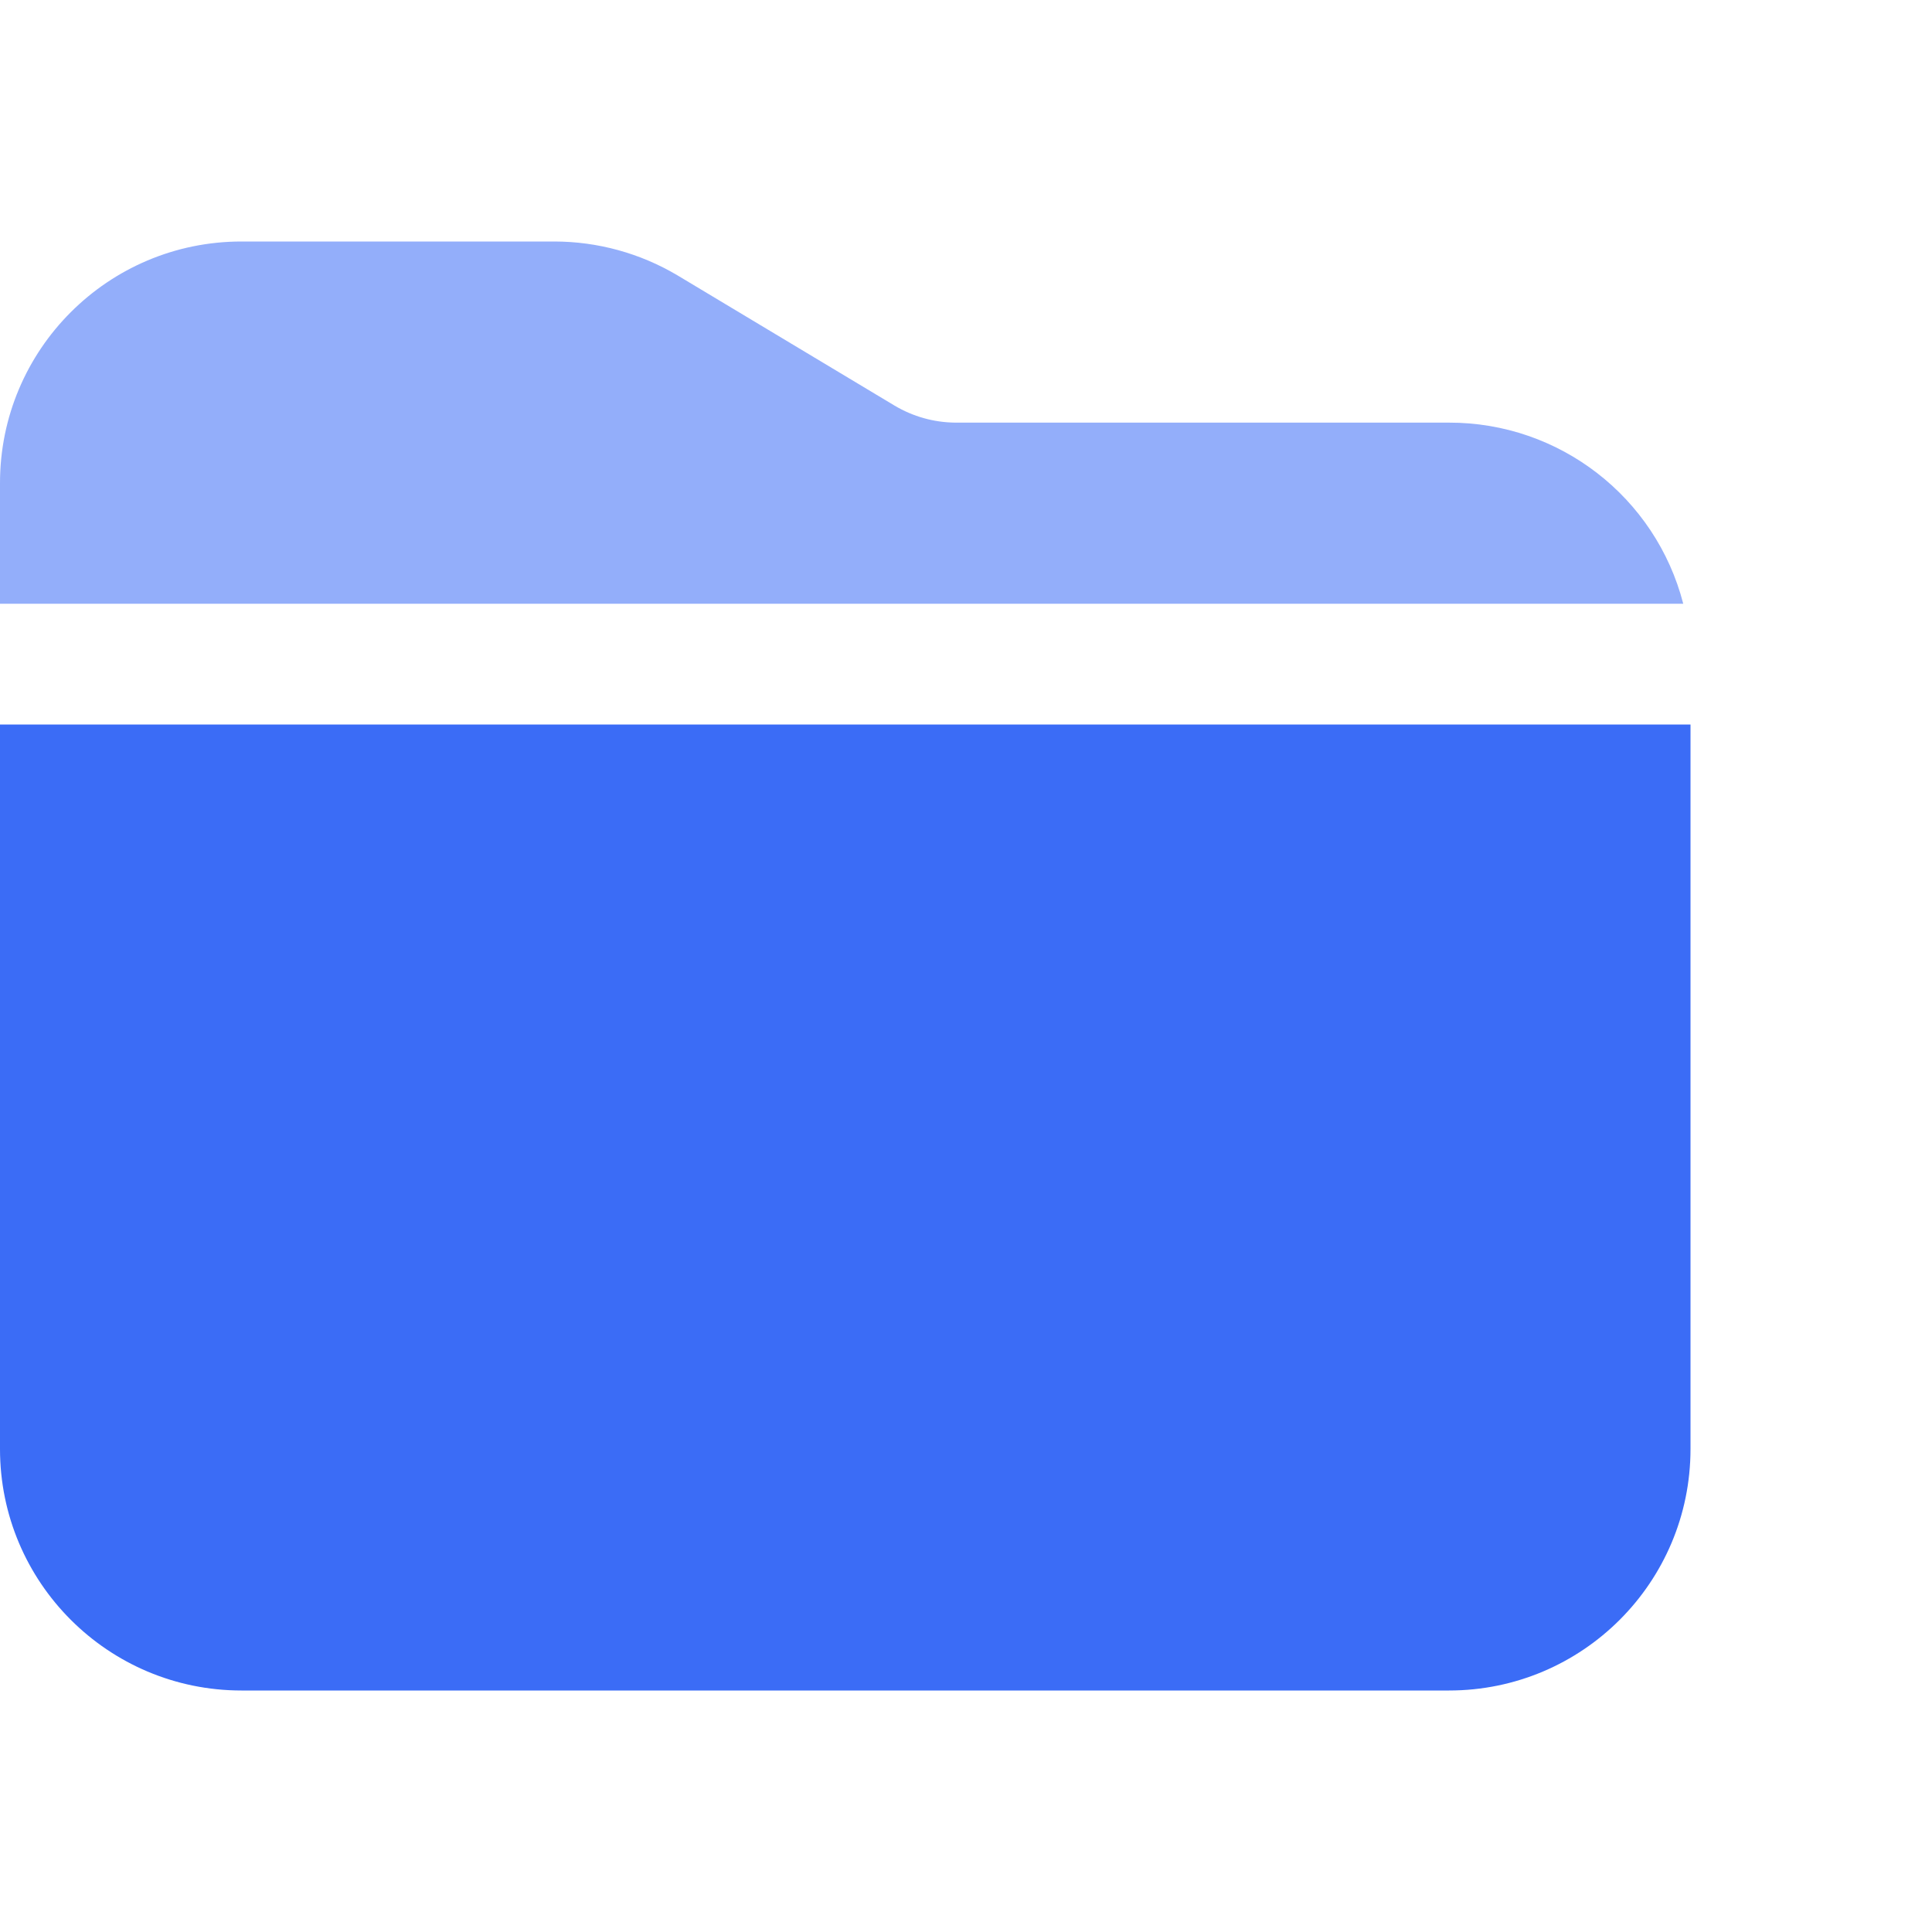
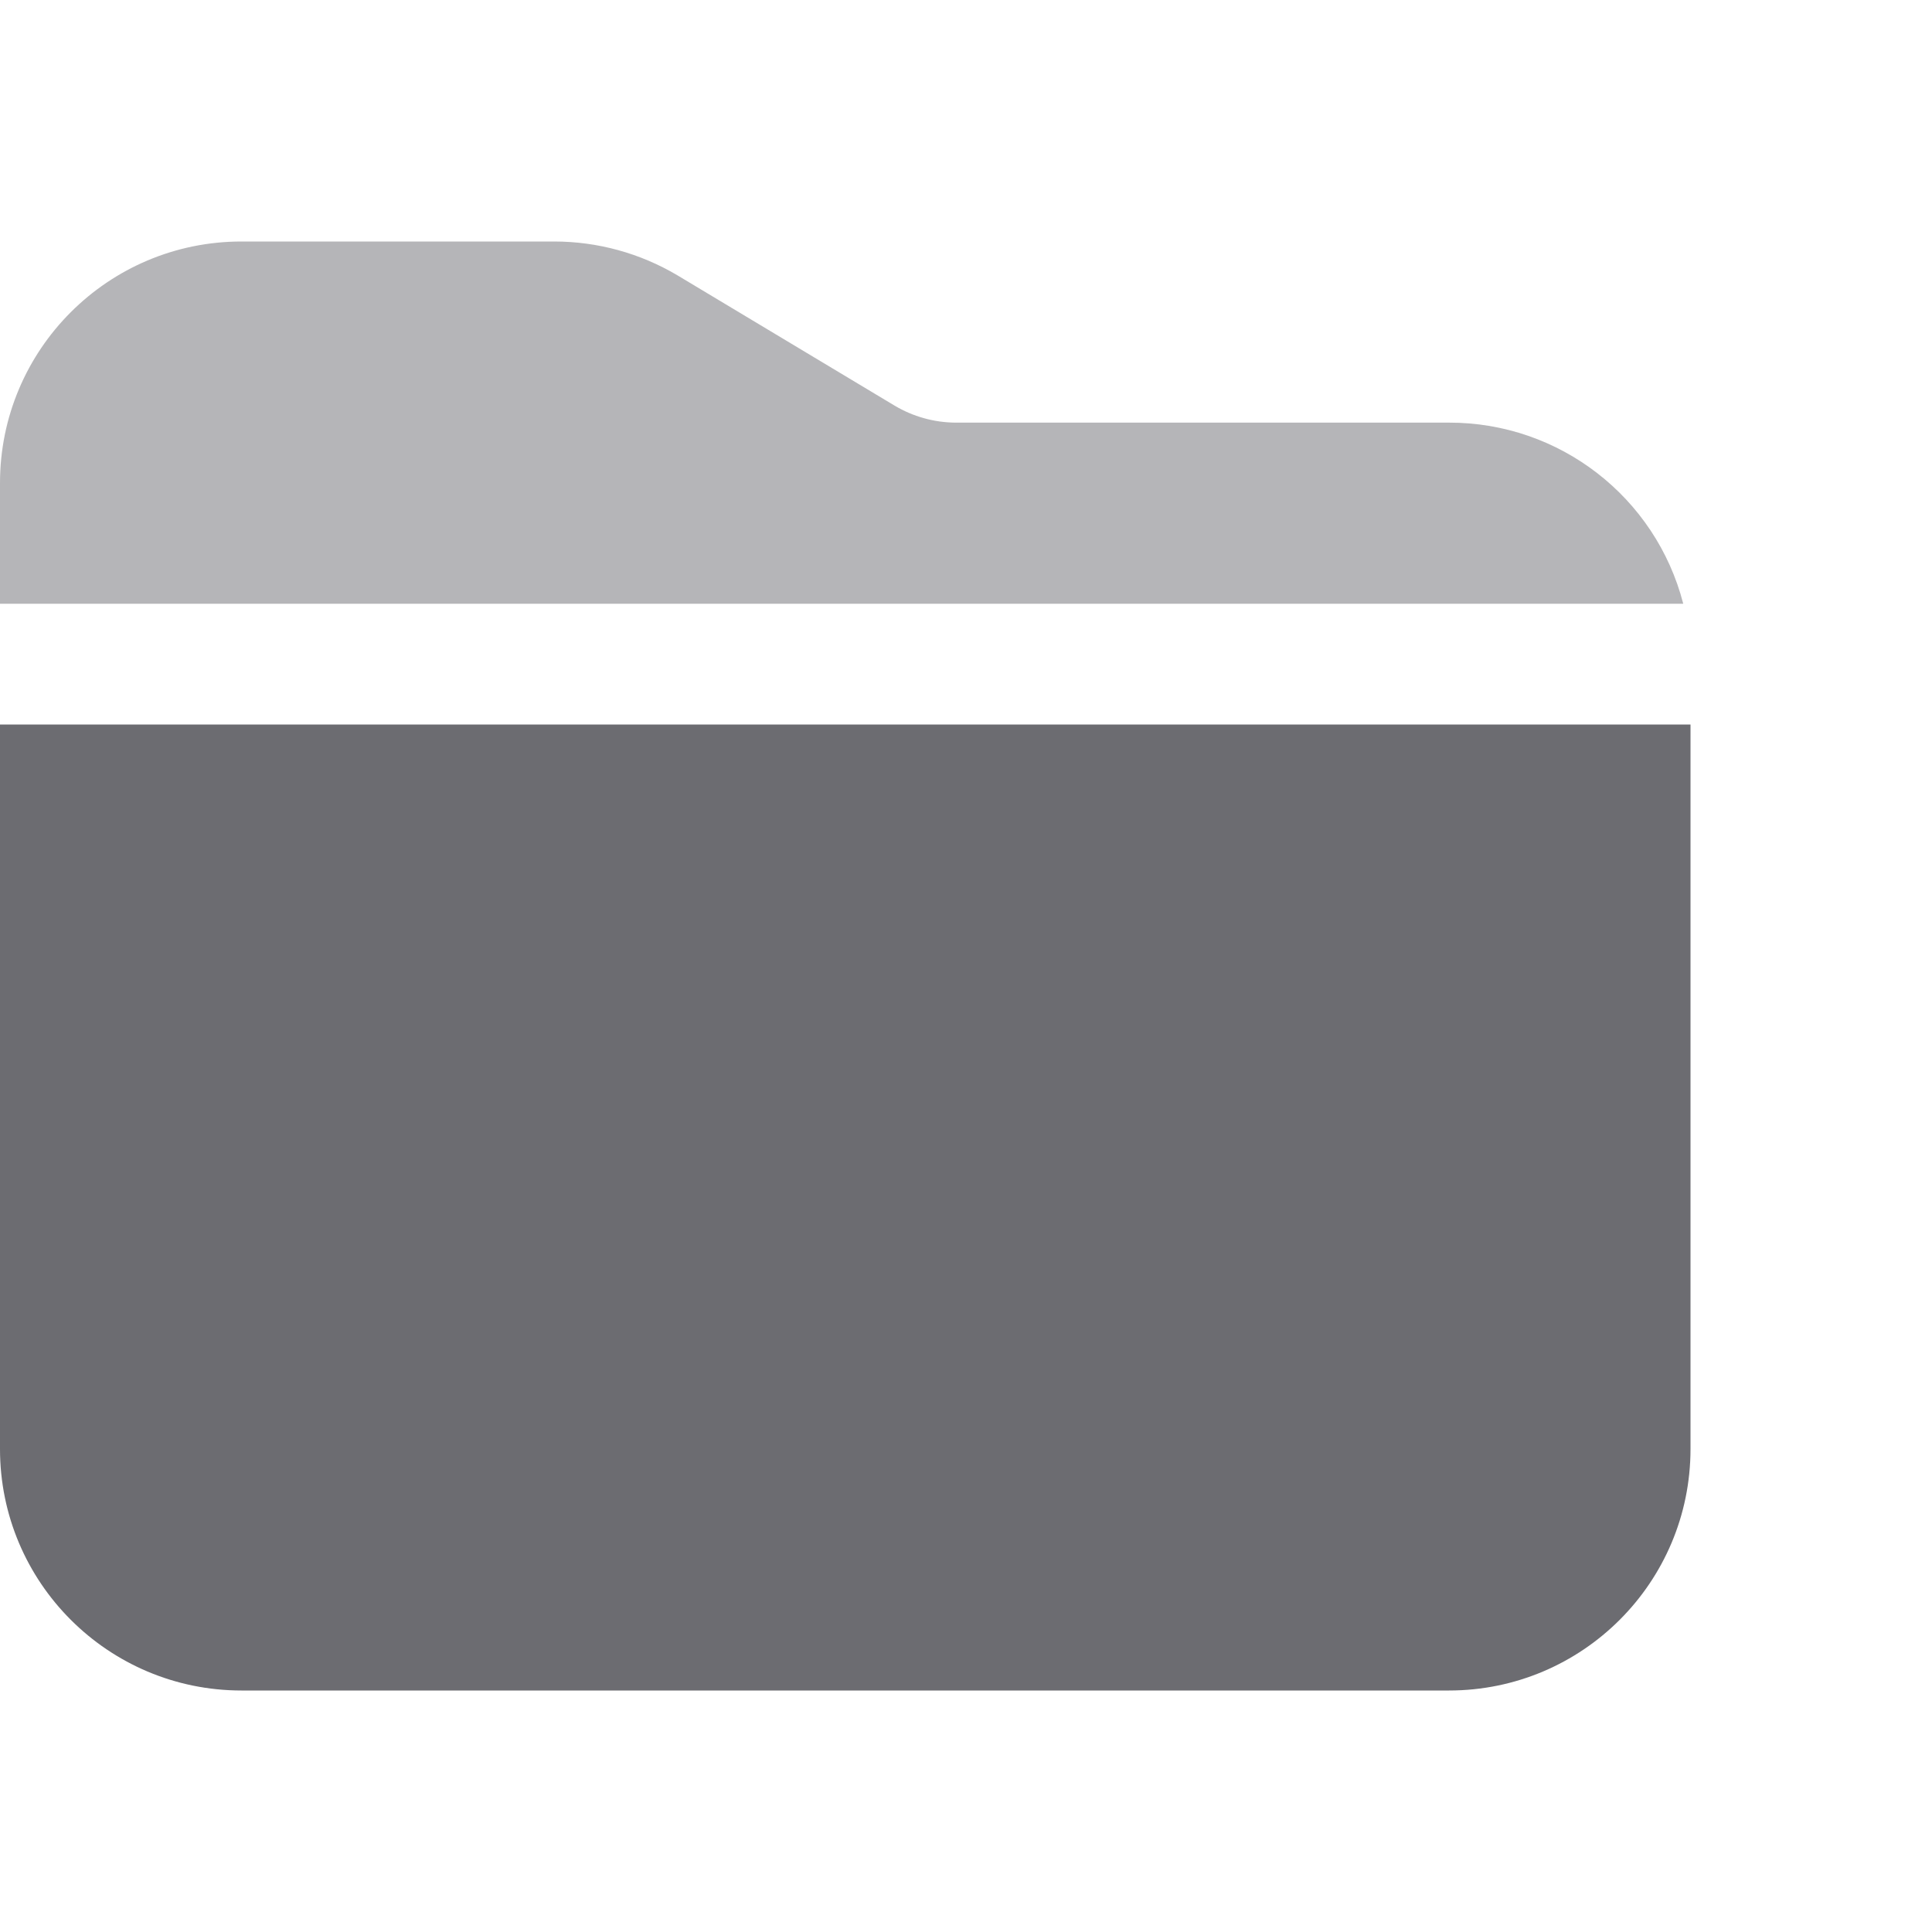
<svg xmlns="http://www.w3.org/2000/svg" width="16" height="16" fill="none" viewBox="0 0 16 16">
-   <path fill="#3b6cf6" d="M14 12a2 2 0 0 1-2 2H2a2 2 0 0 1-2-2V6h14z" class="fg" />
-   <path fill="#3b6cf6" d="M4.59 2a2 2 0 0 1 1.02.28l1.8 1.08a1 1 0 0 0 .5.14H12A2 2 0 0 1 13.94 5H0V4a2 2 0 0 1 2-2z" class="bg" opacity=".55" />
+   <path fill="#6C6C71" d="M14 12a2 2 0 0 1-2 2H2a2 2 0 0 1-2-2V6h14z" class="fg" />
+   <path fill="#6C6C71" d="M4.59 2a2 2 0 0 1 1.02.28l1.8 1.08a1 1 0 0 0 .5.14H12A2 2 0 0 1 13.94 5H0V4a2 2 0 0 1 2-2z" class="bg" opacity=".5" />
</svg>
